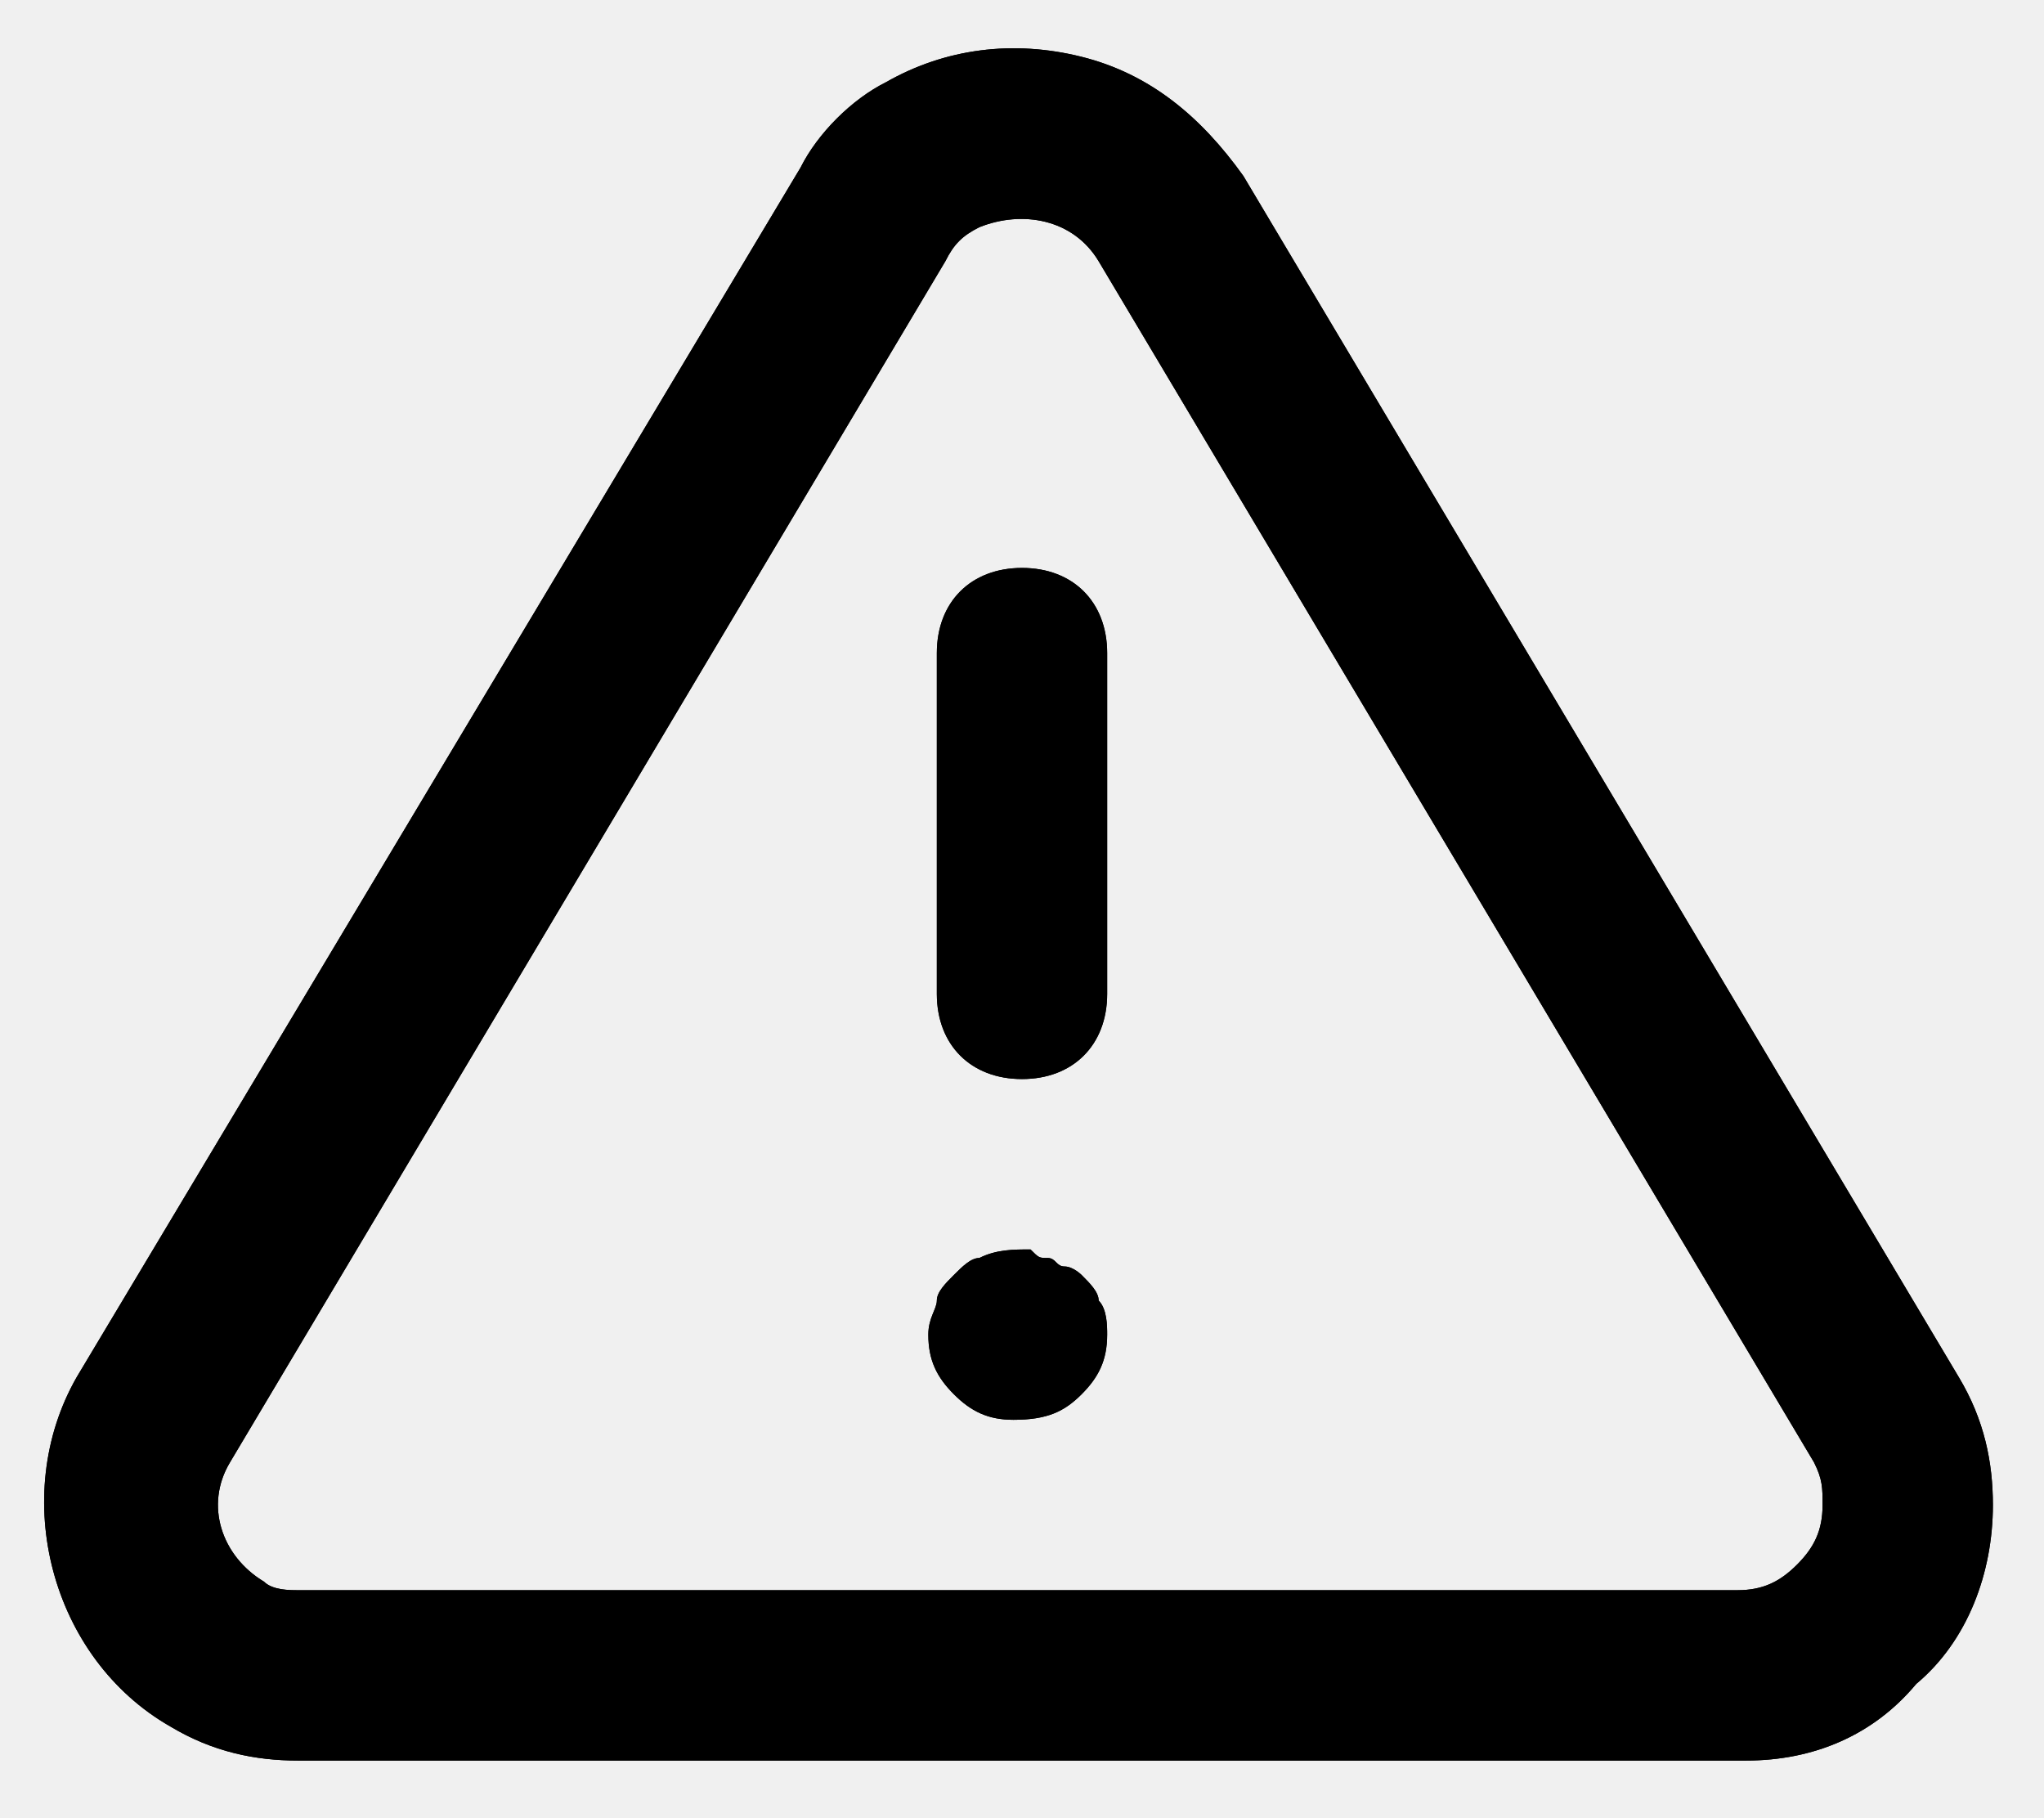
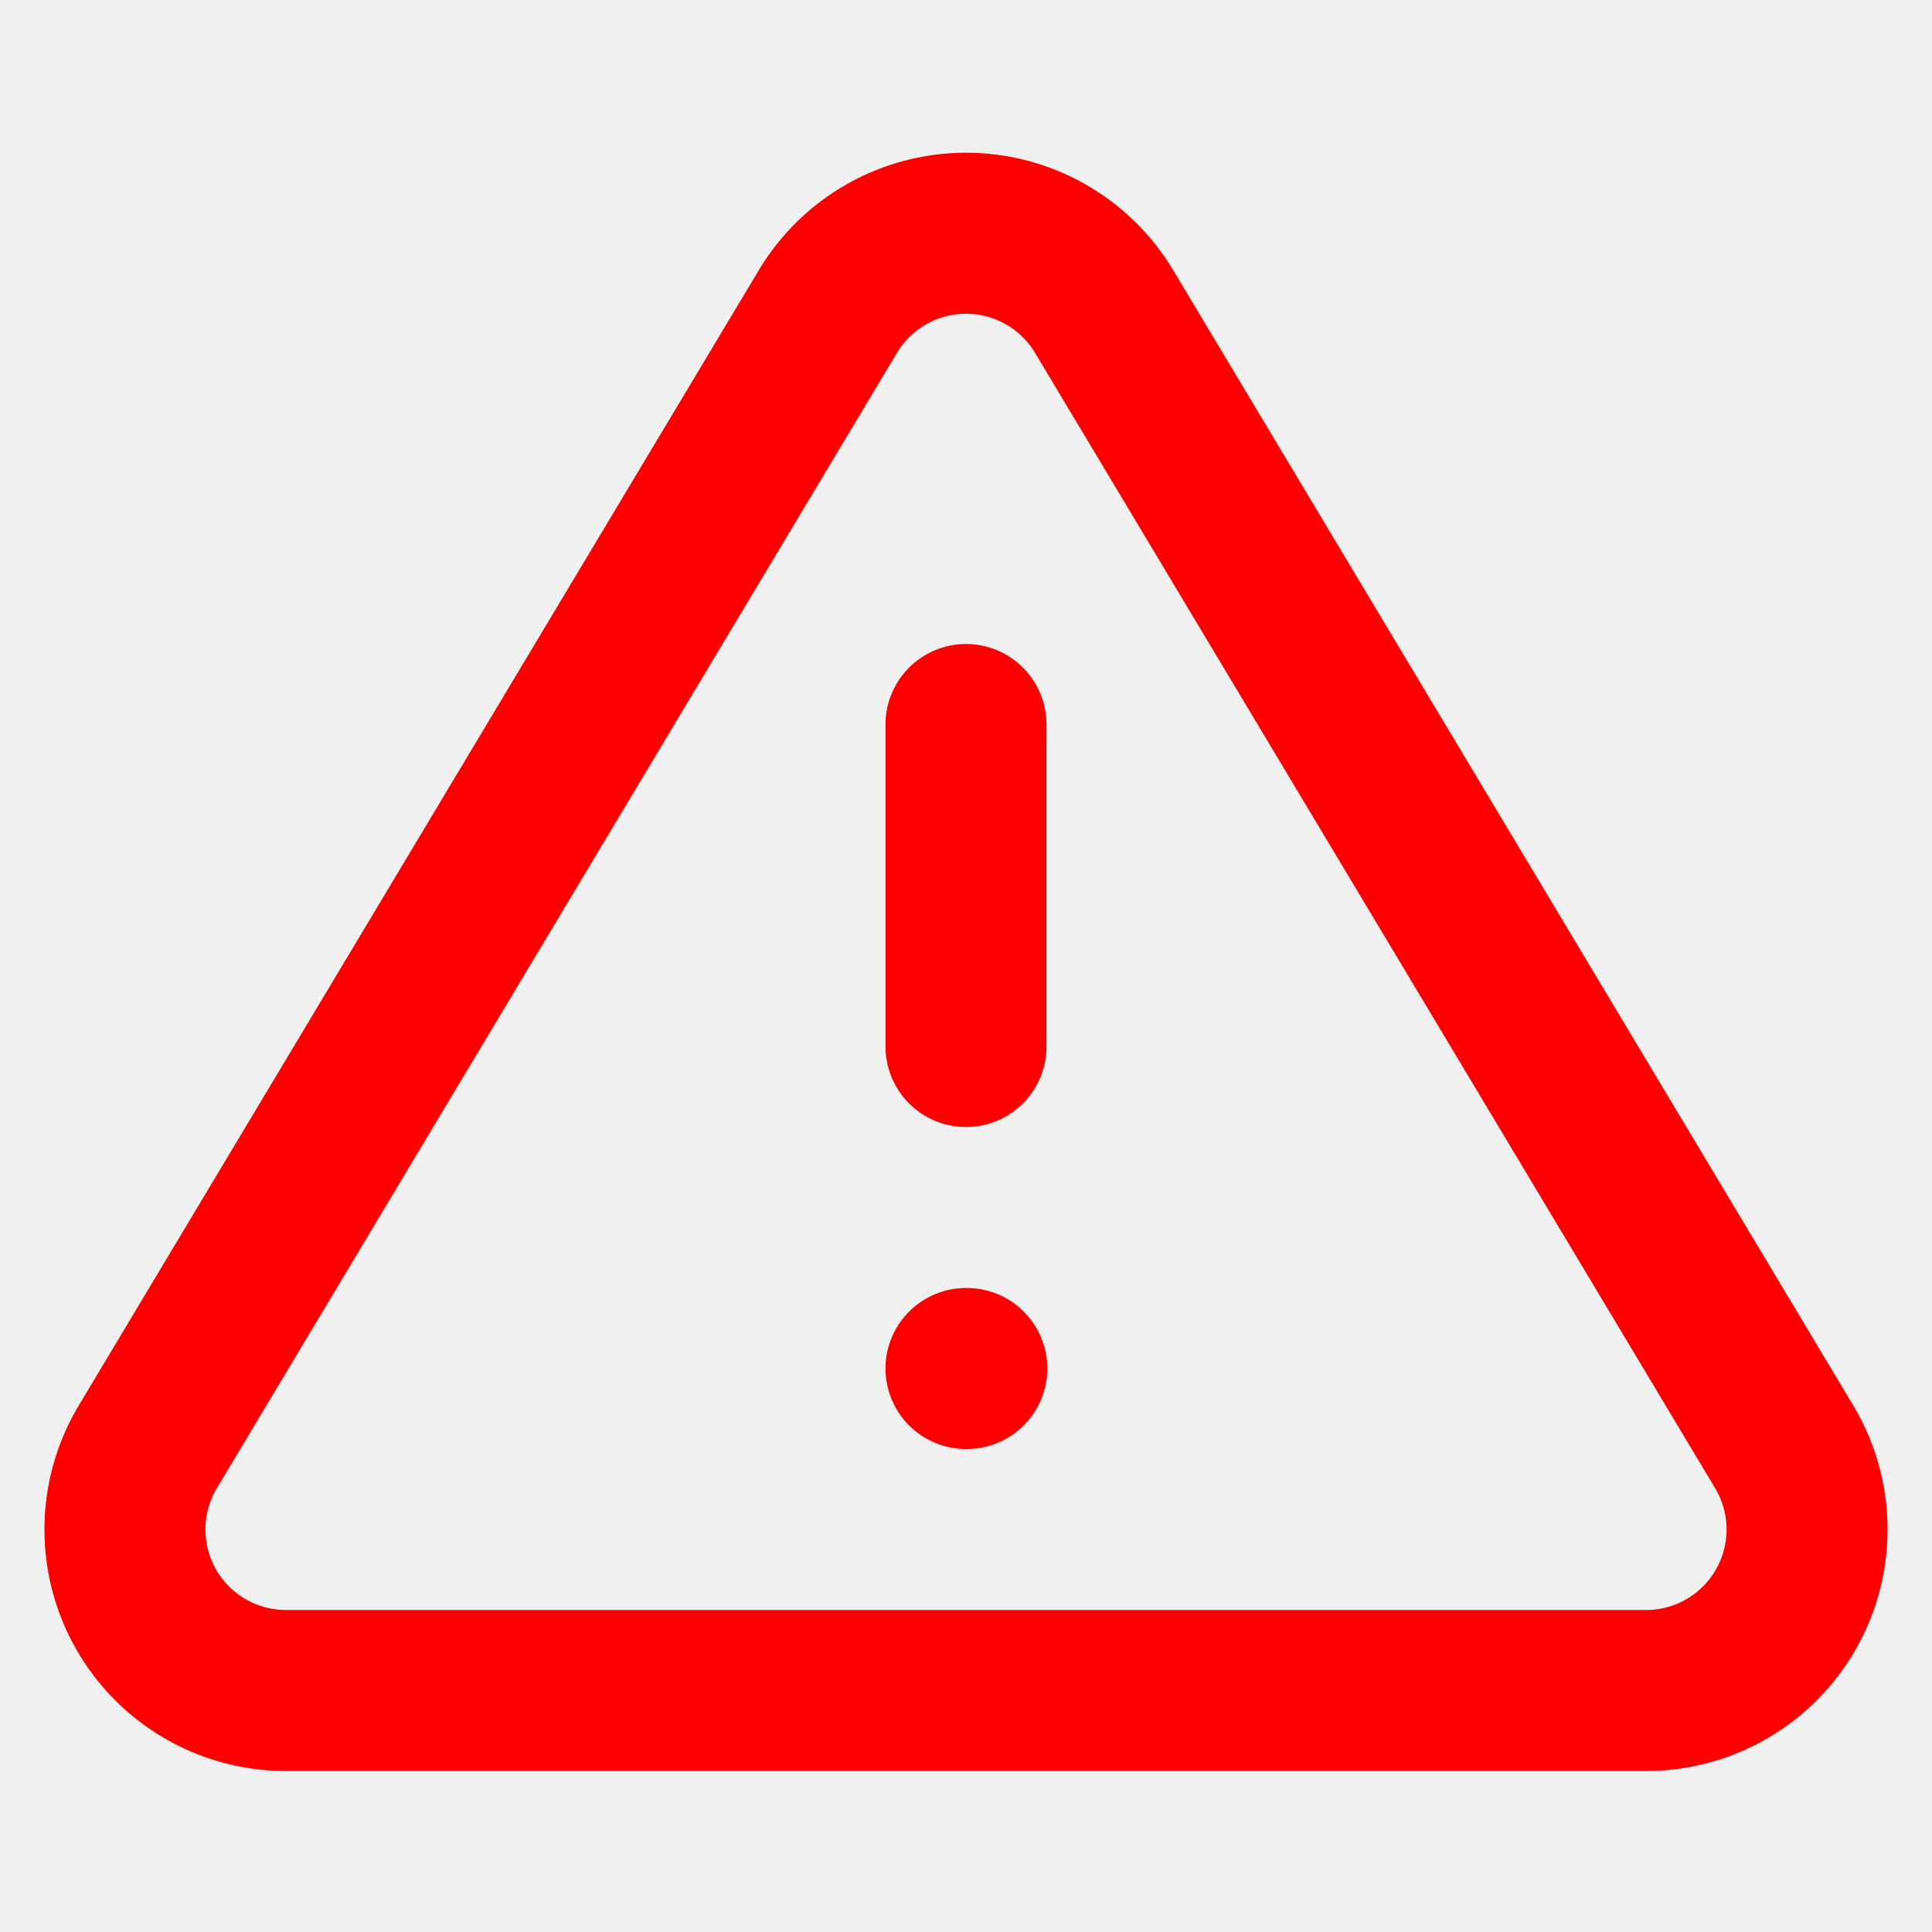
- <svg xmlns="http://www.w3.org/2000/svg" xmlns:xlink="http://www.w3.org/1999/xlink" width="18px" height="16px" viewBox="0 0 18 16" version="1.1">
-   <defs>
-     <path d="M2.625,16.5 C2.25,16.5 1.875,16.425 1.5,16.2 C0.45,15.6 0.075,14.175 0.675,13.125 L7.05,2.475 C7.05,2.475 7.05,2.475 7.05,2.475 C7.2,2.175 7.5,1.875 7.8,1.725 C8.325,1.425 8.925,1.35 9.525,1.5 C10.125,1.65 10.575,2.025 10.95,2.55 L17.25,13.125 C17.475,13.5 17.55,13.875 17.55,14.25 C17.55,14.85 17.325,15.45 16.875,15.825 C16.5,16.275 15.975,16.5 15.375,16.5 L2.625,16.5 Z M8.325,3.3 L2.025,13.875 C1.8,14.25 1.95,14.7 2.325,14.925 C2.4,15 2.55,15 2.625,15 L15.3,15 C15.525,15 15.675,14.925 15.825,14.775 C15.975,14.625 16.05,14.475 16.05,14.25 C16.05,14.1 16.05,14.025 15.975,13.875 L9.675,3.3 C9.45,2.925 9,2.85 8.625,3 C8.475,3.075 8.4,3.15 8.325,3.3 Z M9.75,9.75 L9.75,6.75 C9.75,6.3 9.45,6 9,6 C8.55,6 8.25,6.3 8.25,6.75 L8.25,9.75 C8.25,10.2 8.55,10.5 9,10.5 C9.45,10.5 9.75,10.2 9.75,9.75 Z M9.525,13.275 C9.675,13.125 9.75,12.975 9.75,12.75 C9.75,12.675 9.75,12.525 9.675,12.45 C9.675,12.375 9.6,12.3 9.525,12.225 C9.525,12.225 9.45,12.15 9.375,12.15 C9.3,12.15 9.3,12.075 9.225,12.075 C9.15,12.075 9.15,12.075 9.075,12 C8.925,12 8.775,12 8.625,12.075 C8.55,12.075 8.475,12.15 8.4,12.225 C8.325,12.3 8.25,12.375 8.25,12.45 C8.25,12.525 8.175,12.6 8.175,12.75 C8.175,12.975 8.25,13.125 8.4,13.275 C8.55,13.425 8.7,13.5 8.925,13.5 C9.225,13.5 9.375,13.425 9.525,13.275 Z" id="path-1" />
-   </defs>
-   <g id="Page-1" stroke="none" stroke-width="1" fill="none" fill-rule="evenodd">
-     <g id="BackUp-Tool---1" transform="translate(-667, -191)">
-       <g id="Group-3" transform="translate(390, 178)">
-         <g id="icon-/-alert-octagon-icon-/-alert-triangle" transform="translate(277, 12)">
-           <mask id="mask-2" fill="white">
-             <use xlink:href="#path-1" />
-           </mask>
-           <use id="Mask" fill="#000000" fill-rule="nonzero" xlink:href="#path-1" />
-           <g id="Icon-Color-color-/-black" mask="url(#mask-2)" fill="#000000">
-             <rect id="Shape" x="0" y="0" width="18" height="18" />
-           </g>
-         </g>
-       </g>
-     </g>
-   </g>
+ <svg xmlns="http://www.w3.org/2000/svg" width="24" height="24" viewBox="0 0 24 24" fill="none" stroke="red" stroke-width="2" stroke-linecap="round" stroke-linejoin="round" class="feather feather-alert-triangle">
+   <path d="M10.29 3.86L1.82 18a2 2 0 0 0 1.71 3h16.94a2 2 0 0 0 1.71-3L13.71 3.86a2 2 0 0 0-3.42 0z" />
+   <line x1="12" y1="9" x2="12" y2="13" />
+   <line x1="12" y1="17" x2="12.01" y2="17" />
</svg>
